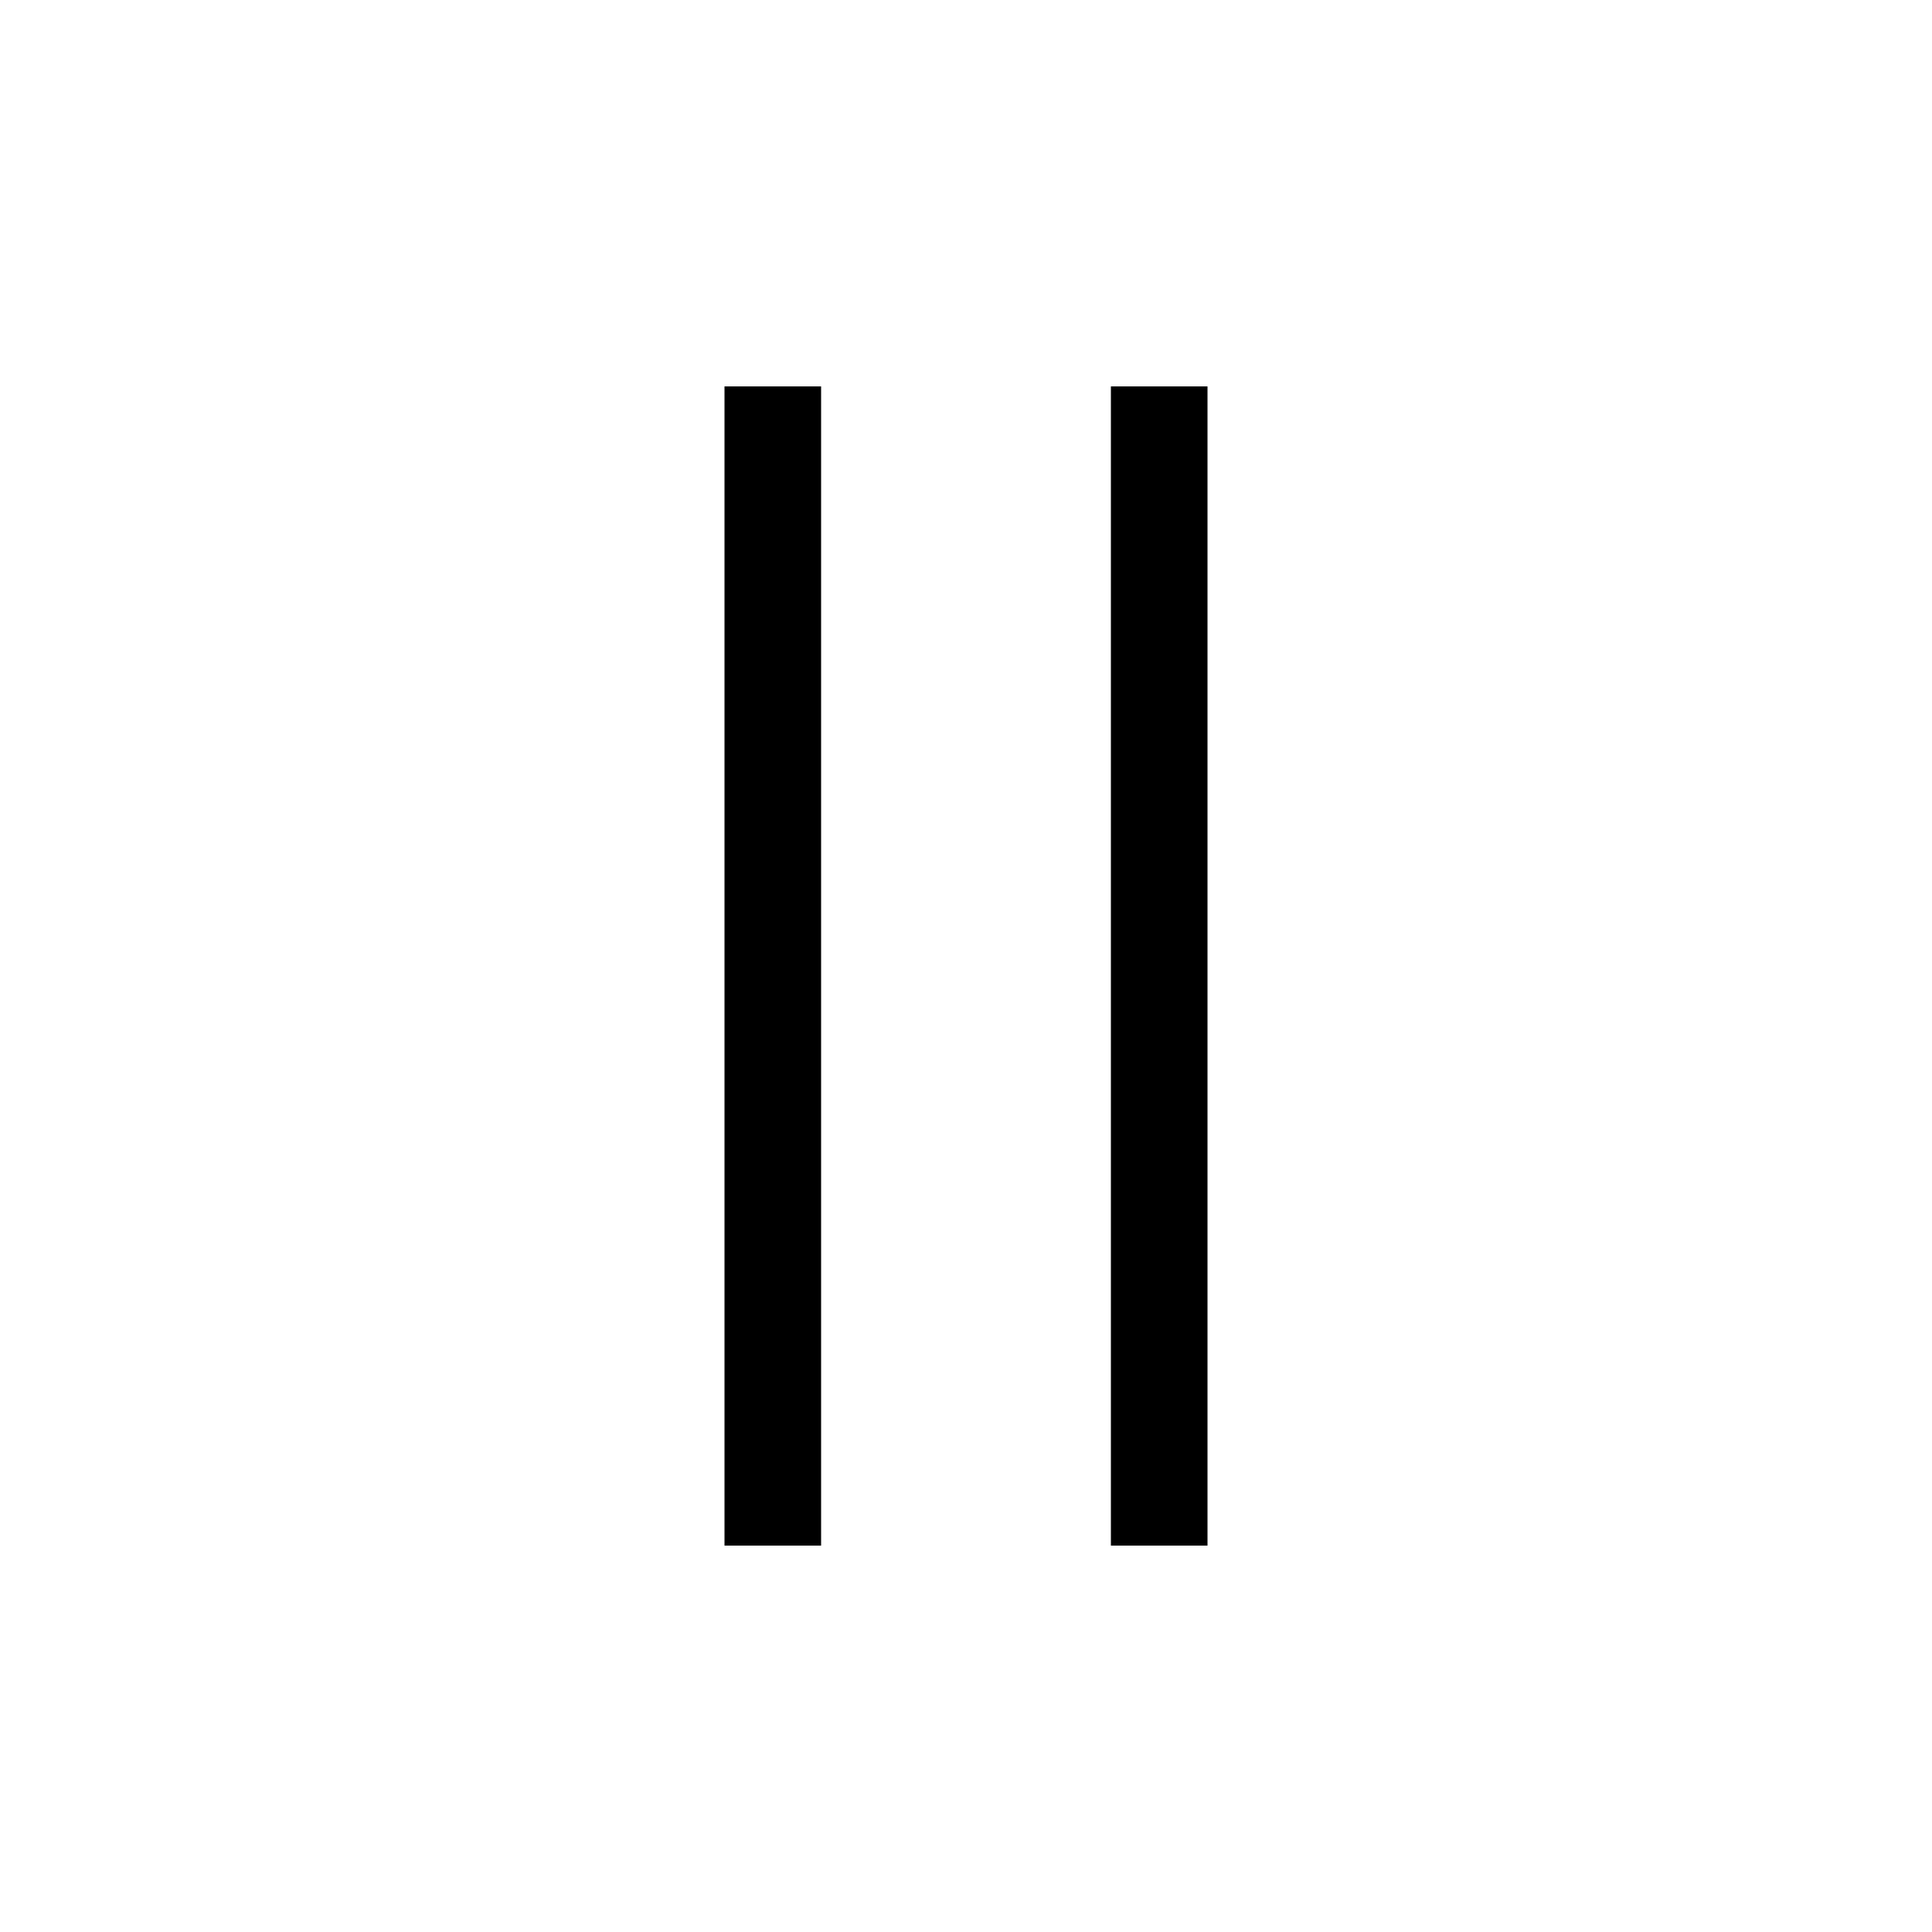
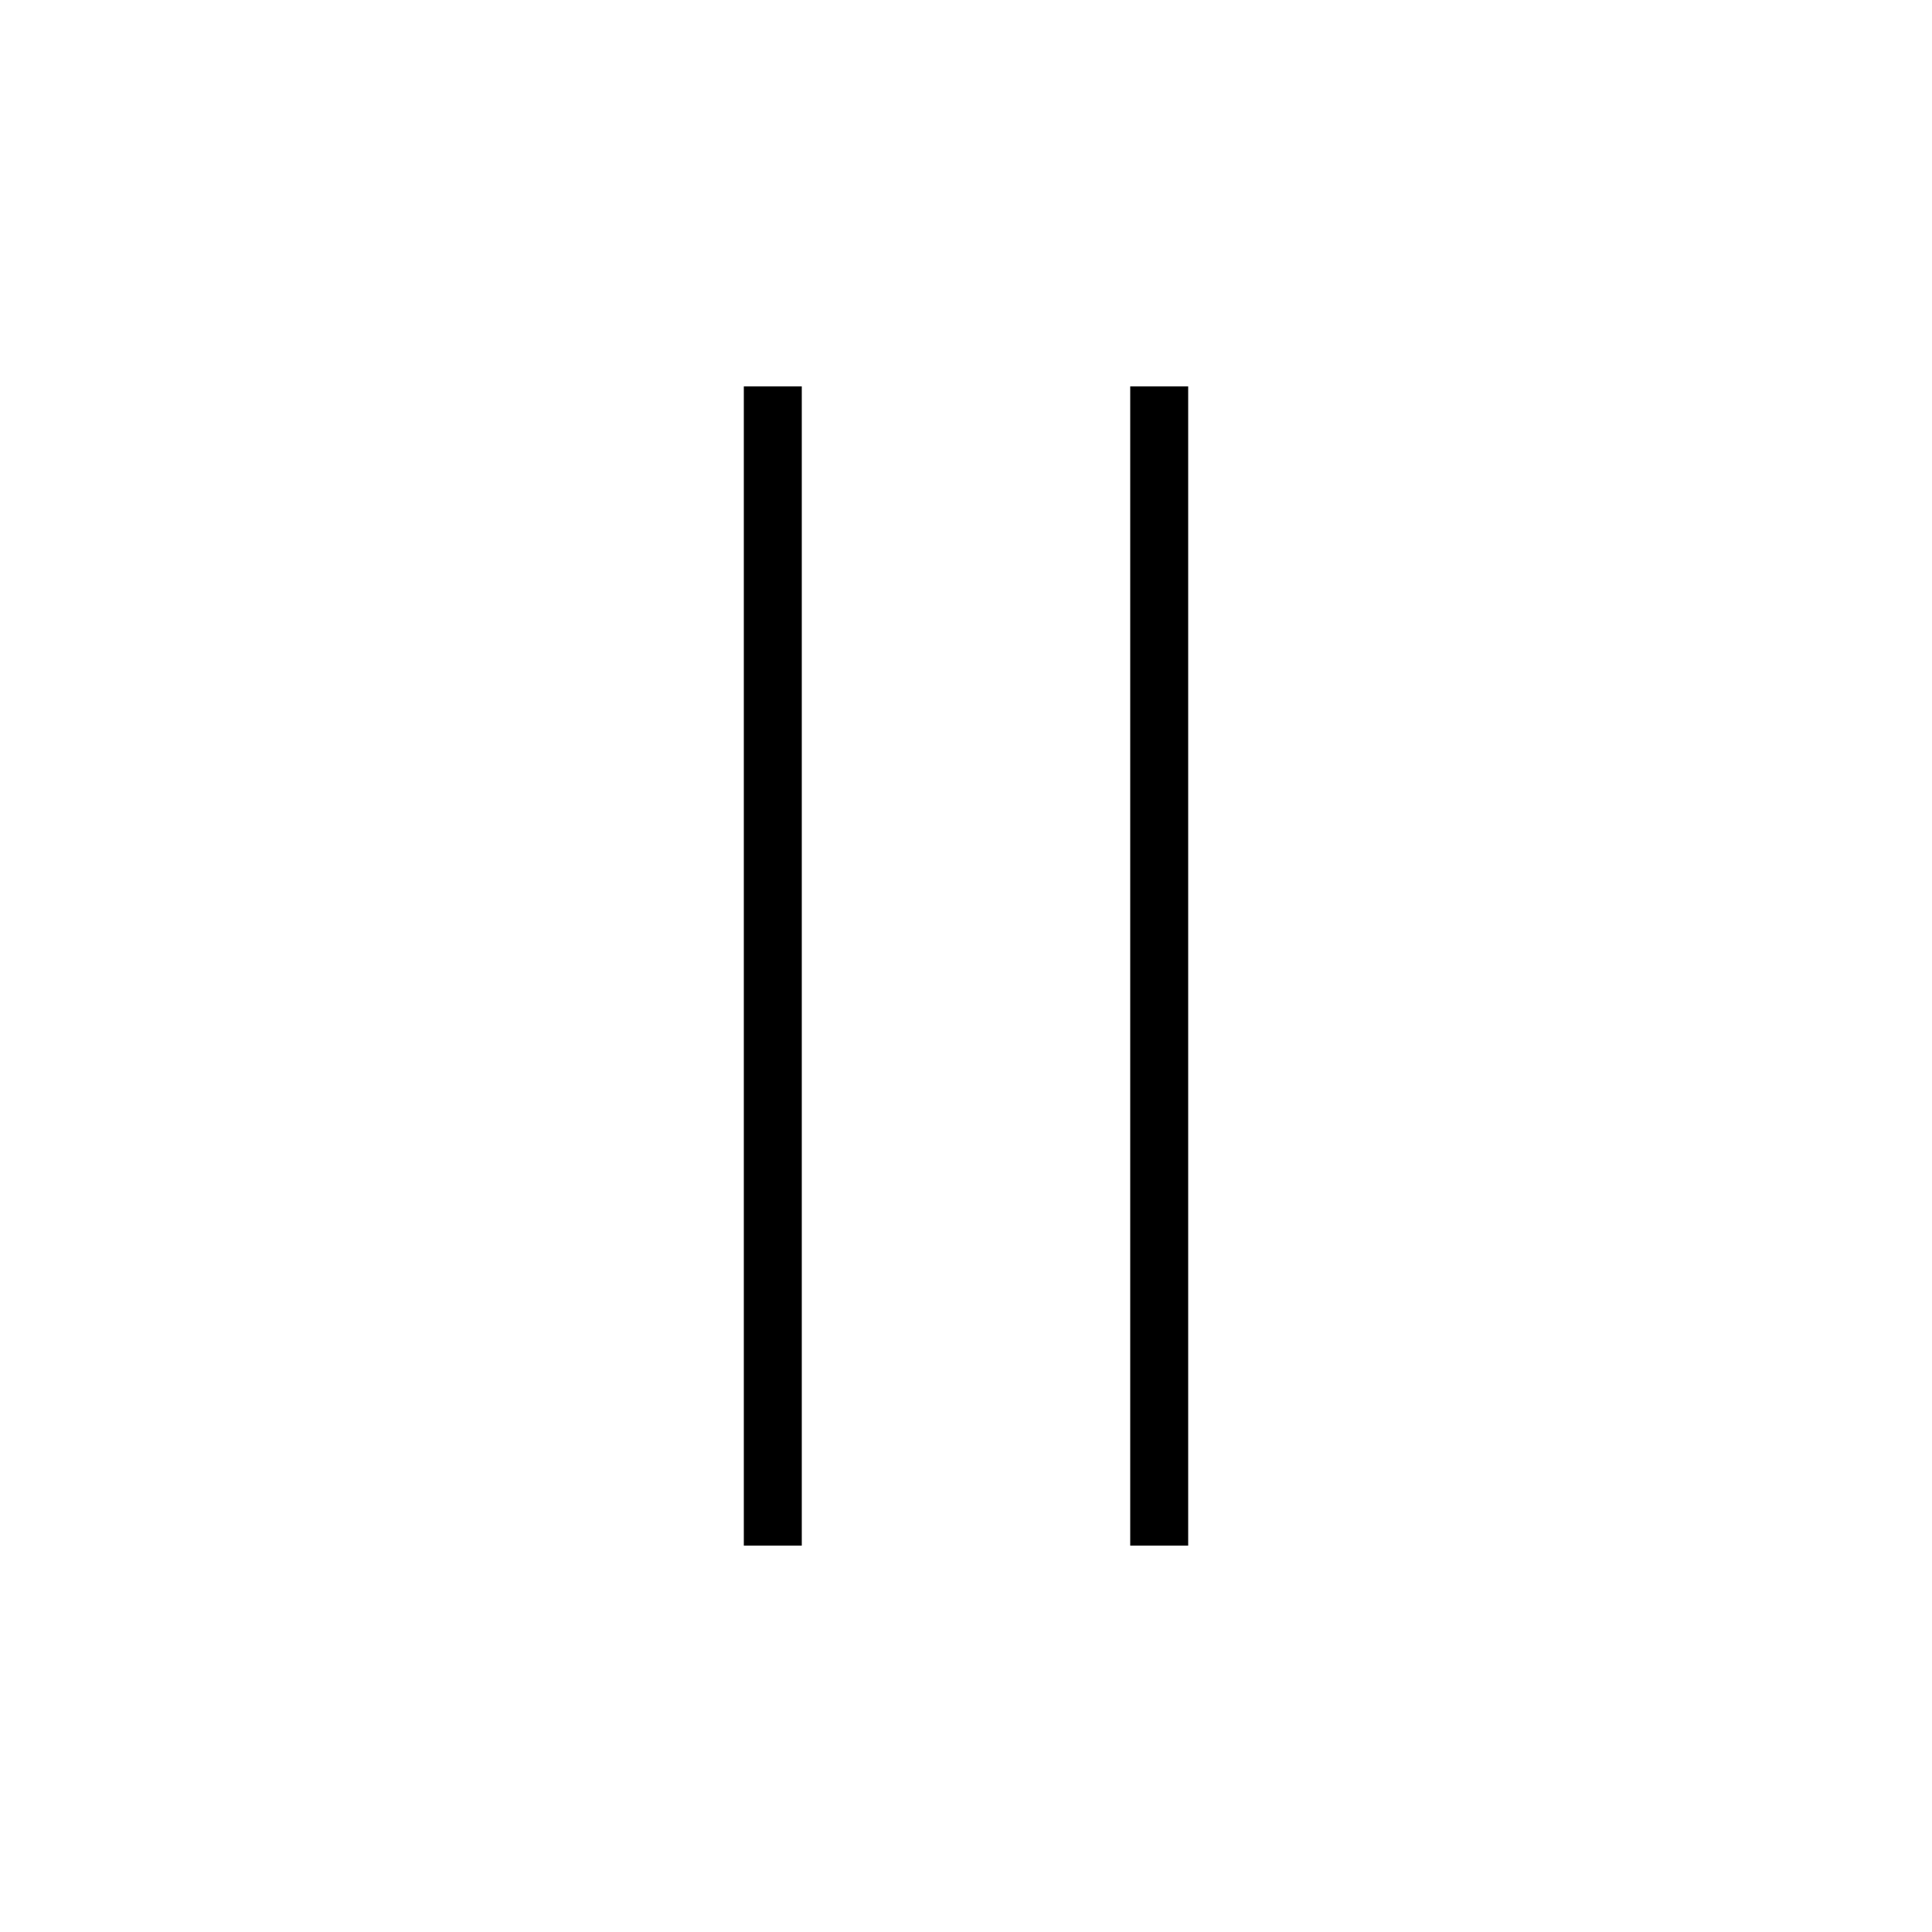
<svg xmlns="http://www.w3.org/2000/svg" viewBox="0 0 100 100" width="100" height="100">
-   <g stroke="black" stroke-width="5" fill="none">
+   <g stroke="black" stroke-width="3" fill="none">
    <line x1="40" y1="20" x2="40" y2="80" />
    <line x1="60" y1="20" x2="60" y2="80" />
  </g>
</svg>
